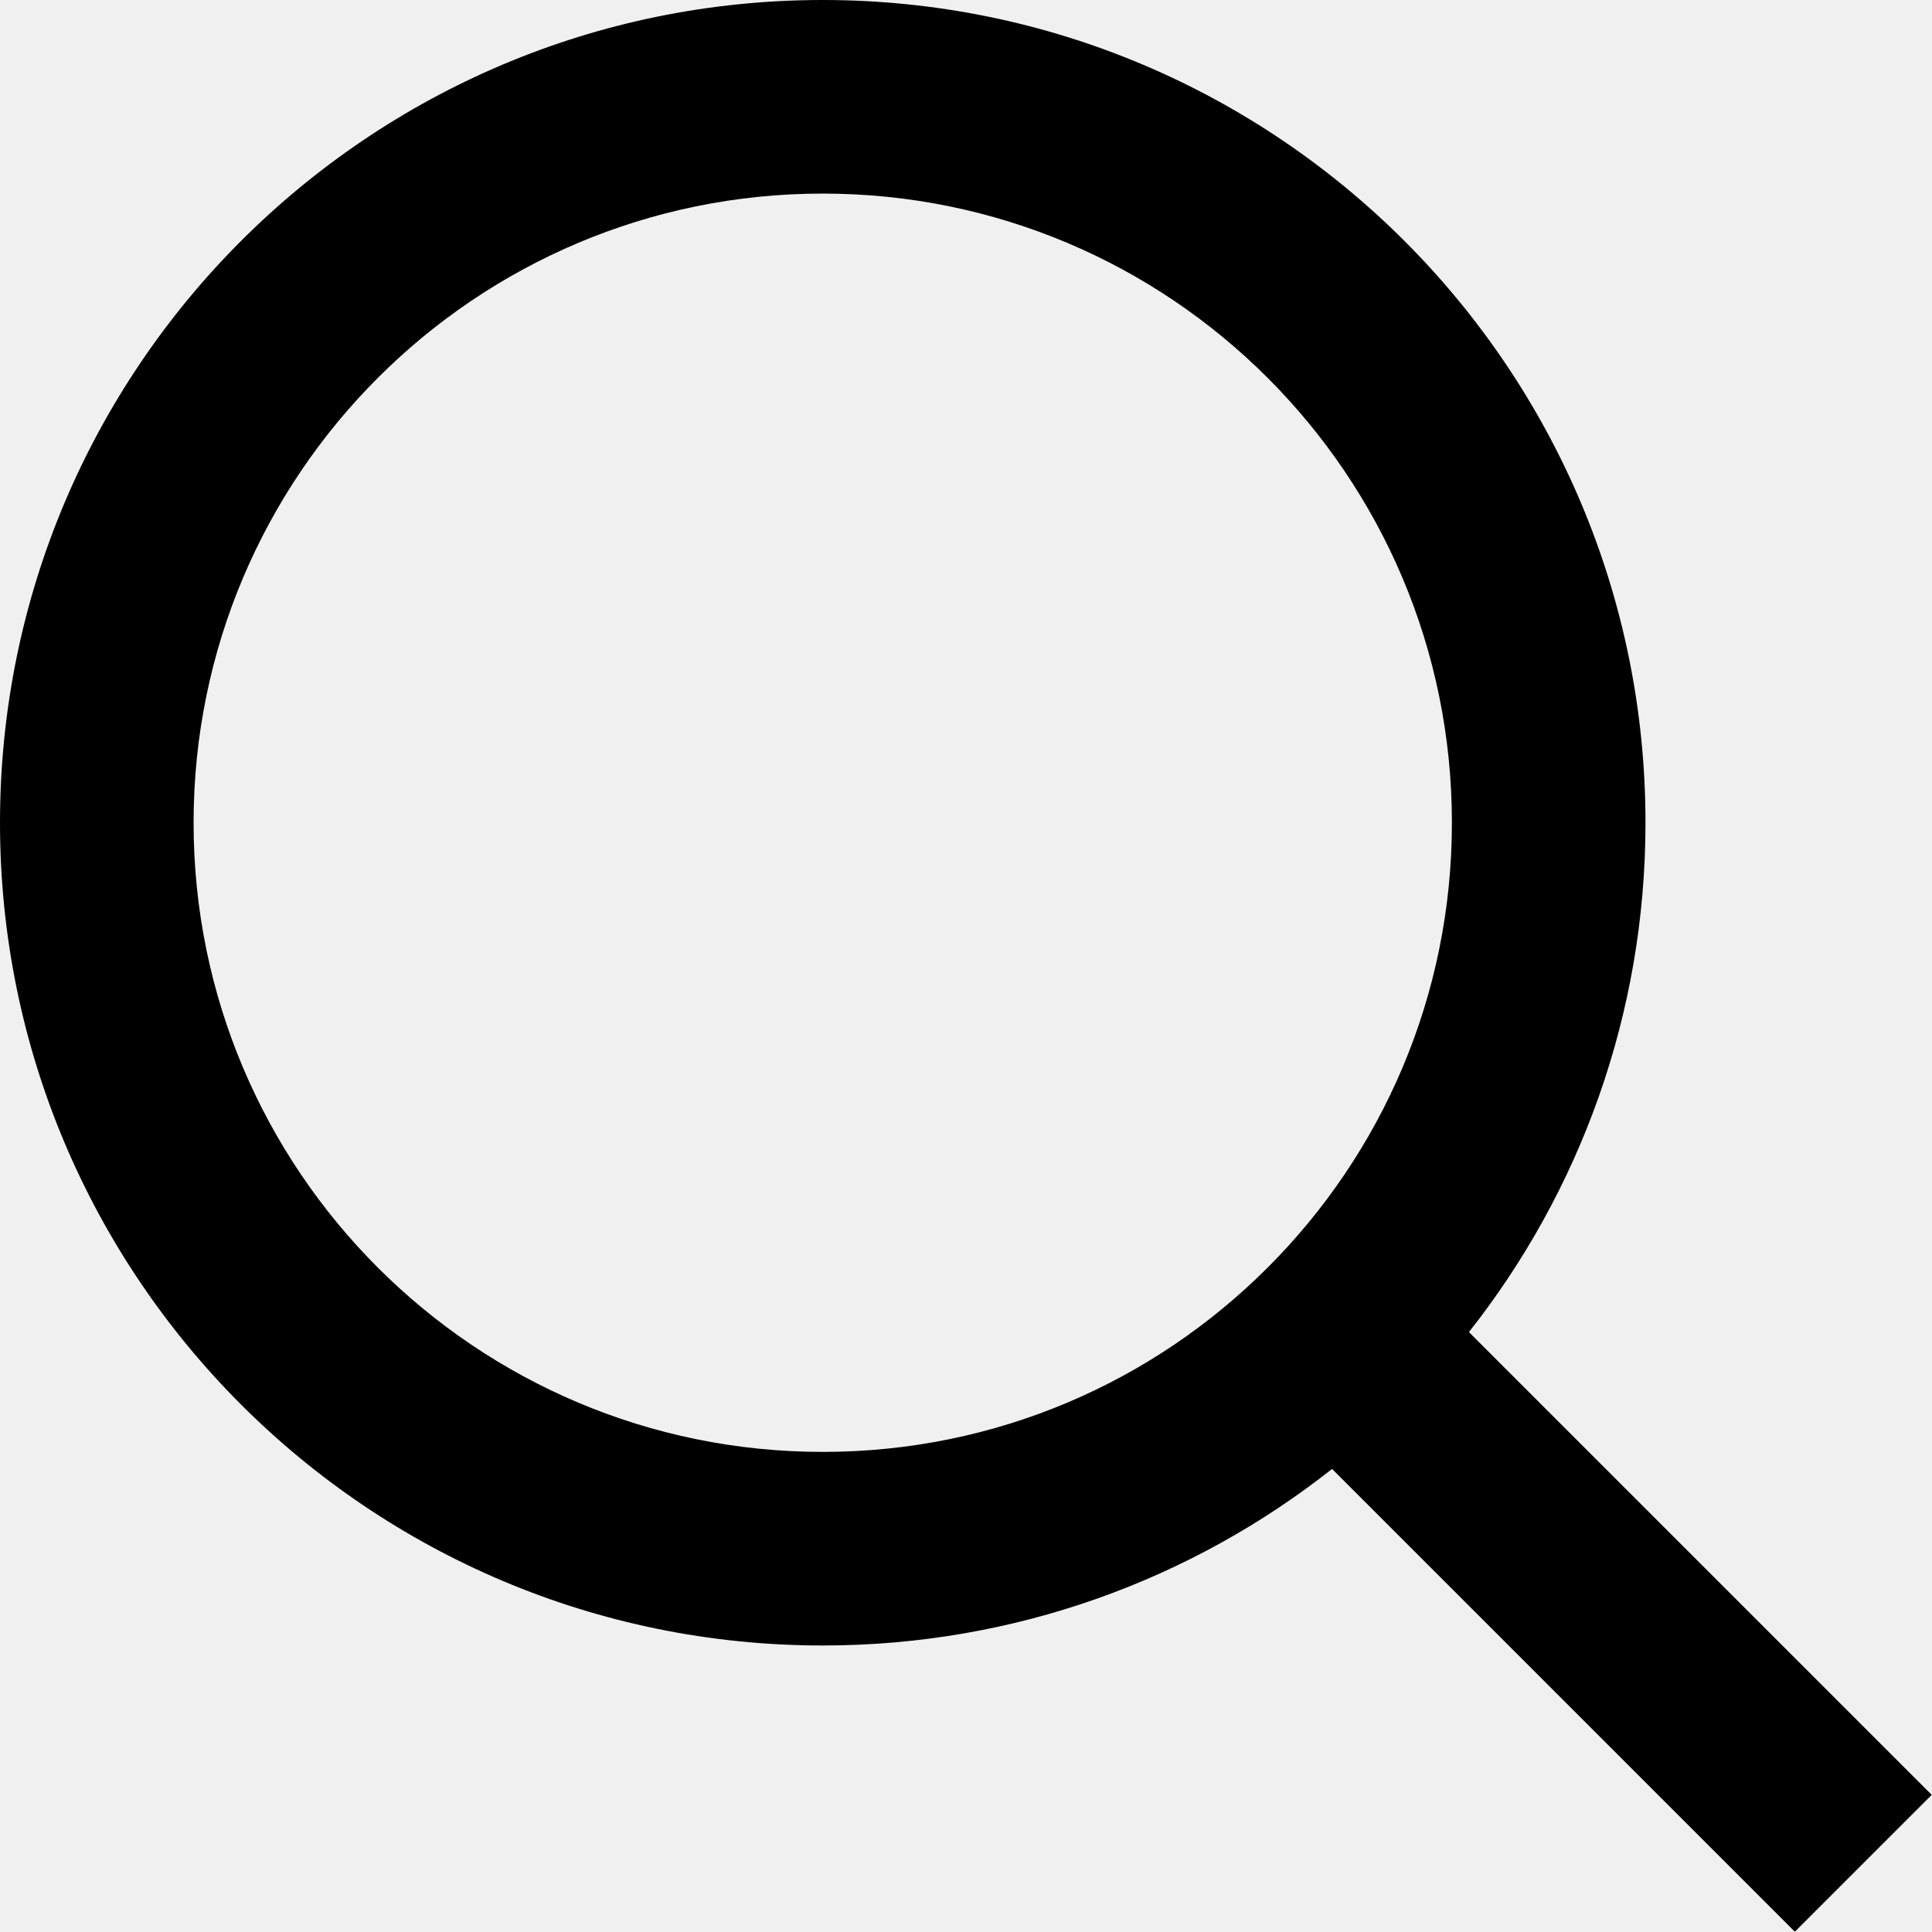
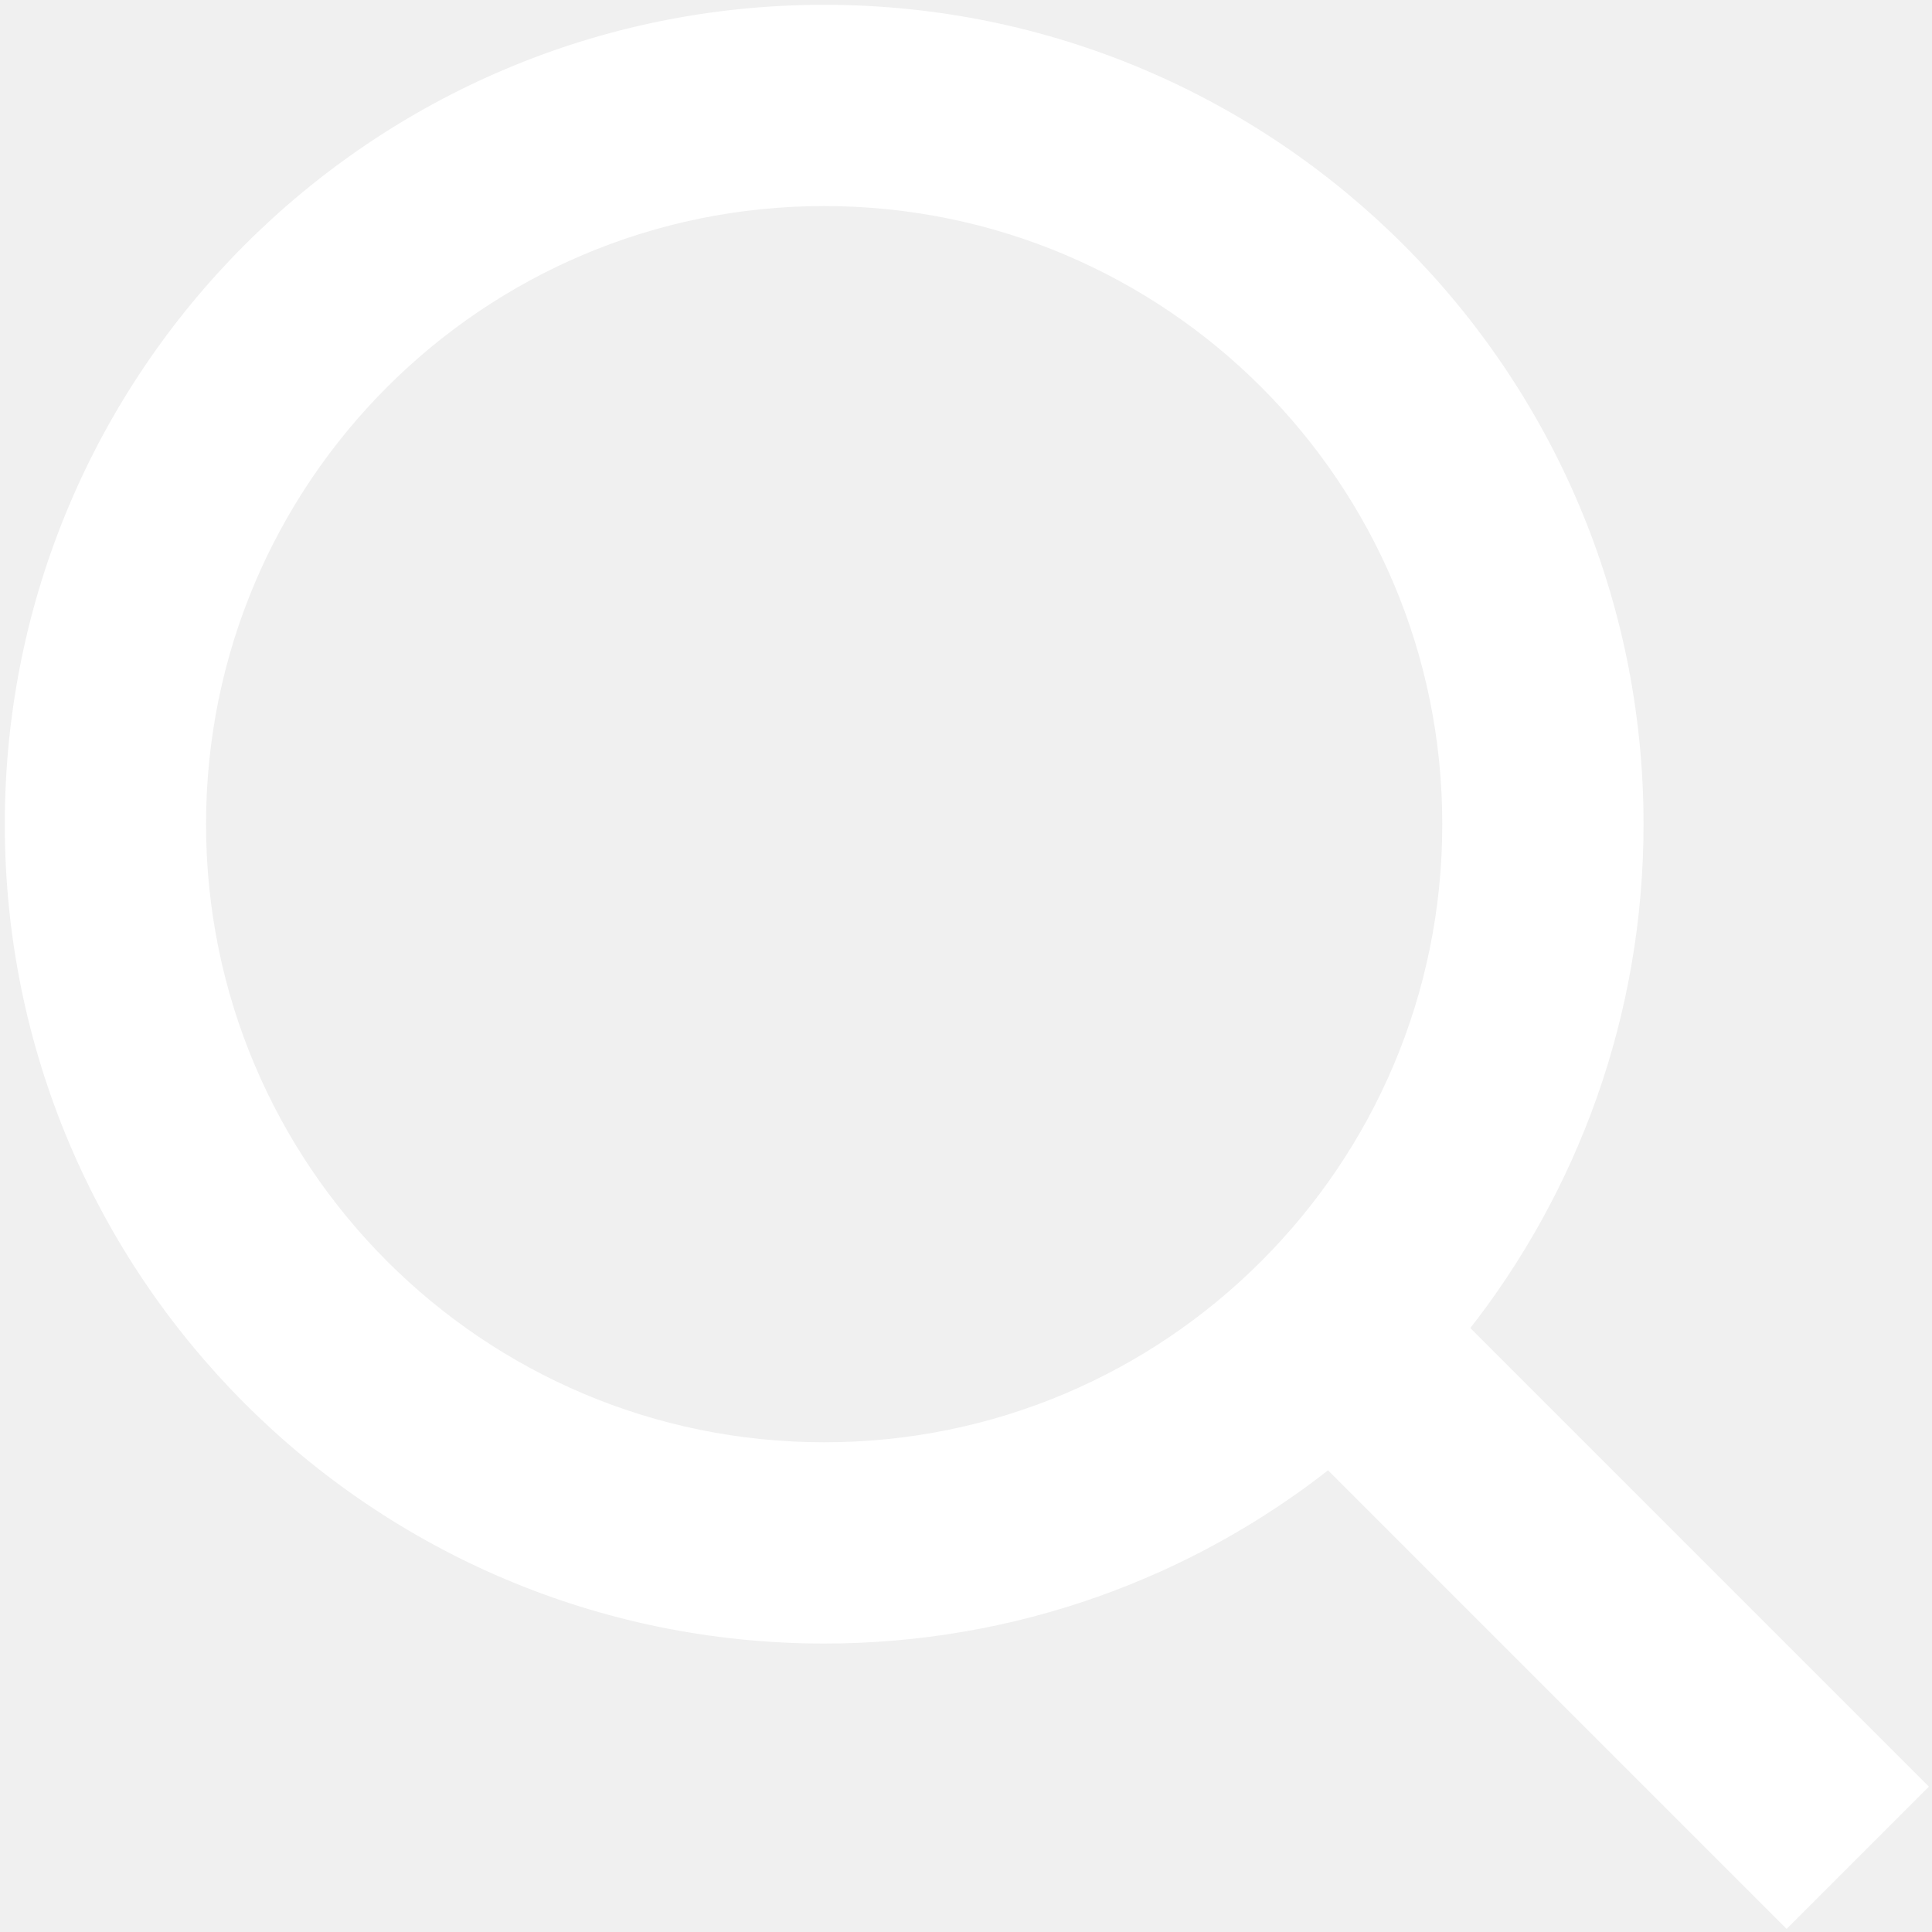
- <svg xmlns="http://www.w3.org/2000/svg" viewBox="1.75 1.75 19.96 19.96">
-   <path d="M10.25 3.75c-3.59 0-6.5 2.91-6.5 6.5s2.91 6.5 6.5 6.5c1.795 0 3.419-.726 4.596-1.904 1.178-1.177 1.904-2.801 1.904-4.596 0-3.59-2.91-6.5-6.5-6.5zm-8.5 6.5c0-4.694 3.806-8.5 8.5-8.5s8.5 3.806 8.5 8.5c0 1.986-.682 3.815-1.824 5.262l4.781 4.781-1.414 1.414-4.781-4.781c-1.447 1.142-3.276 1.824-5.262 1.824-4.694 0-8.5-3.806-8.5-8.5z" fill="#fffffff" />
+ <svg xmlns="http://www.w3.org/2000/svg" viewBox="1.65 1.65 20.16 20.16">
+   <path d="M10.25 3.75c-3.59 0-6.5 2.91-6.5 6.5s2.91 6.5 6.5 6.5c1.795 0 3.419-.726 4.596-1.904 1.178-1.177 1.904-2.801 1.904-4.596 0-3.59-2.91-6.5-6.5-6.5zm-8.5 6.5c0-4.694 3.806-8.5 8.5-8.5s8.5 3.806 8.5 8.5c0 1.986-.682 3.815-1.824 5.262l4.781 4.781-1.414 1.414-4.781-4.781c-1.447 1.142-3.276 1.824-5.262 1.824-4.694 0-8.5-3.806-8.5-8.5z" stroke="#ffffff" stroke-width="0.1" fill="#ffffff" />
</svg>
